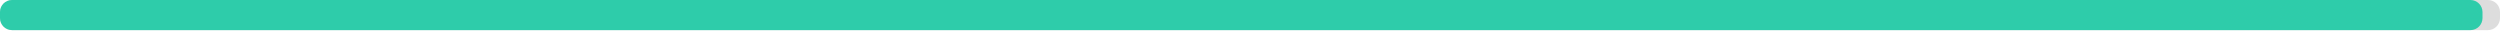
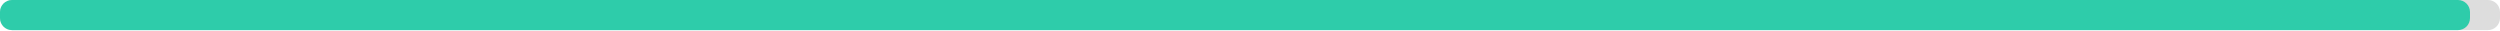
<svg xmlns="http://www.w3.org/2000/svg" width="830" height="10">
  <g>
    <rect style="fill: #ddd;" height="10" width="830" rx="4" y="0" x="0" />
-     <rect style="fill: #2eccaa;" height="10" width="824.19" rx="4" y="0" x="0" />
+     <rect style="fill: #2eccaa;" height="10" width="820.04" rx="4" y="0" x="0" />
  </g>
</svg>
